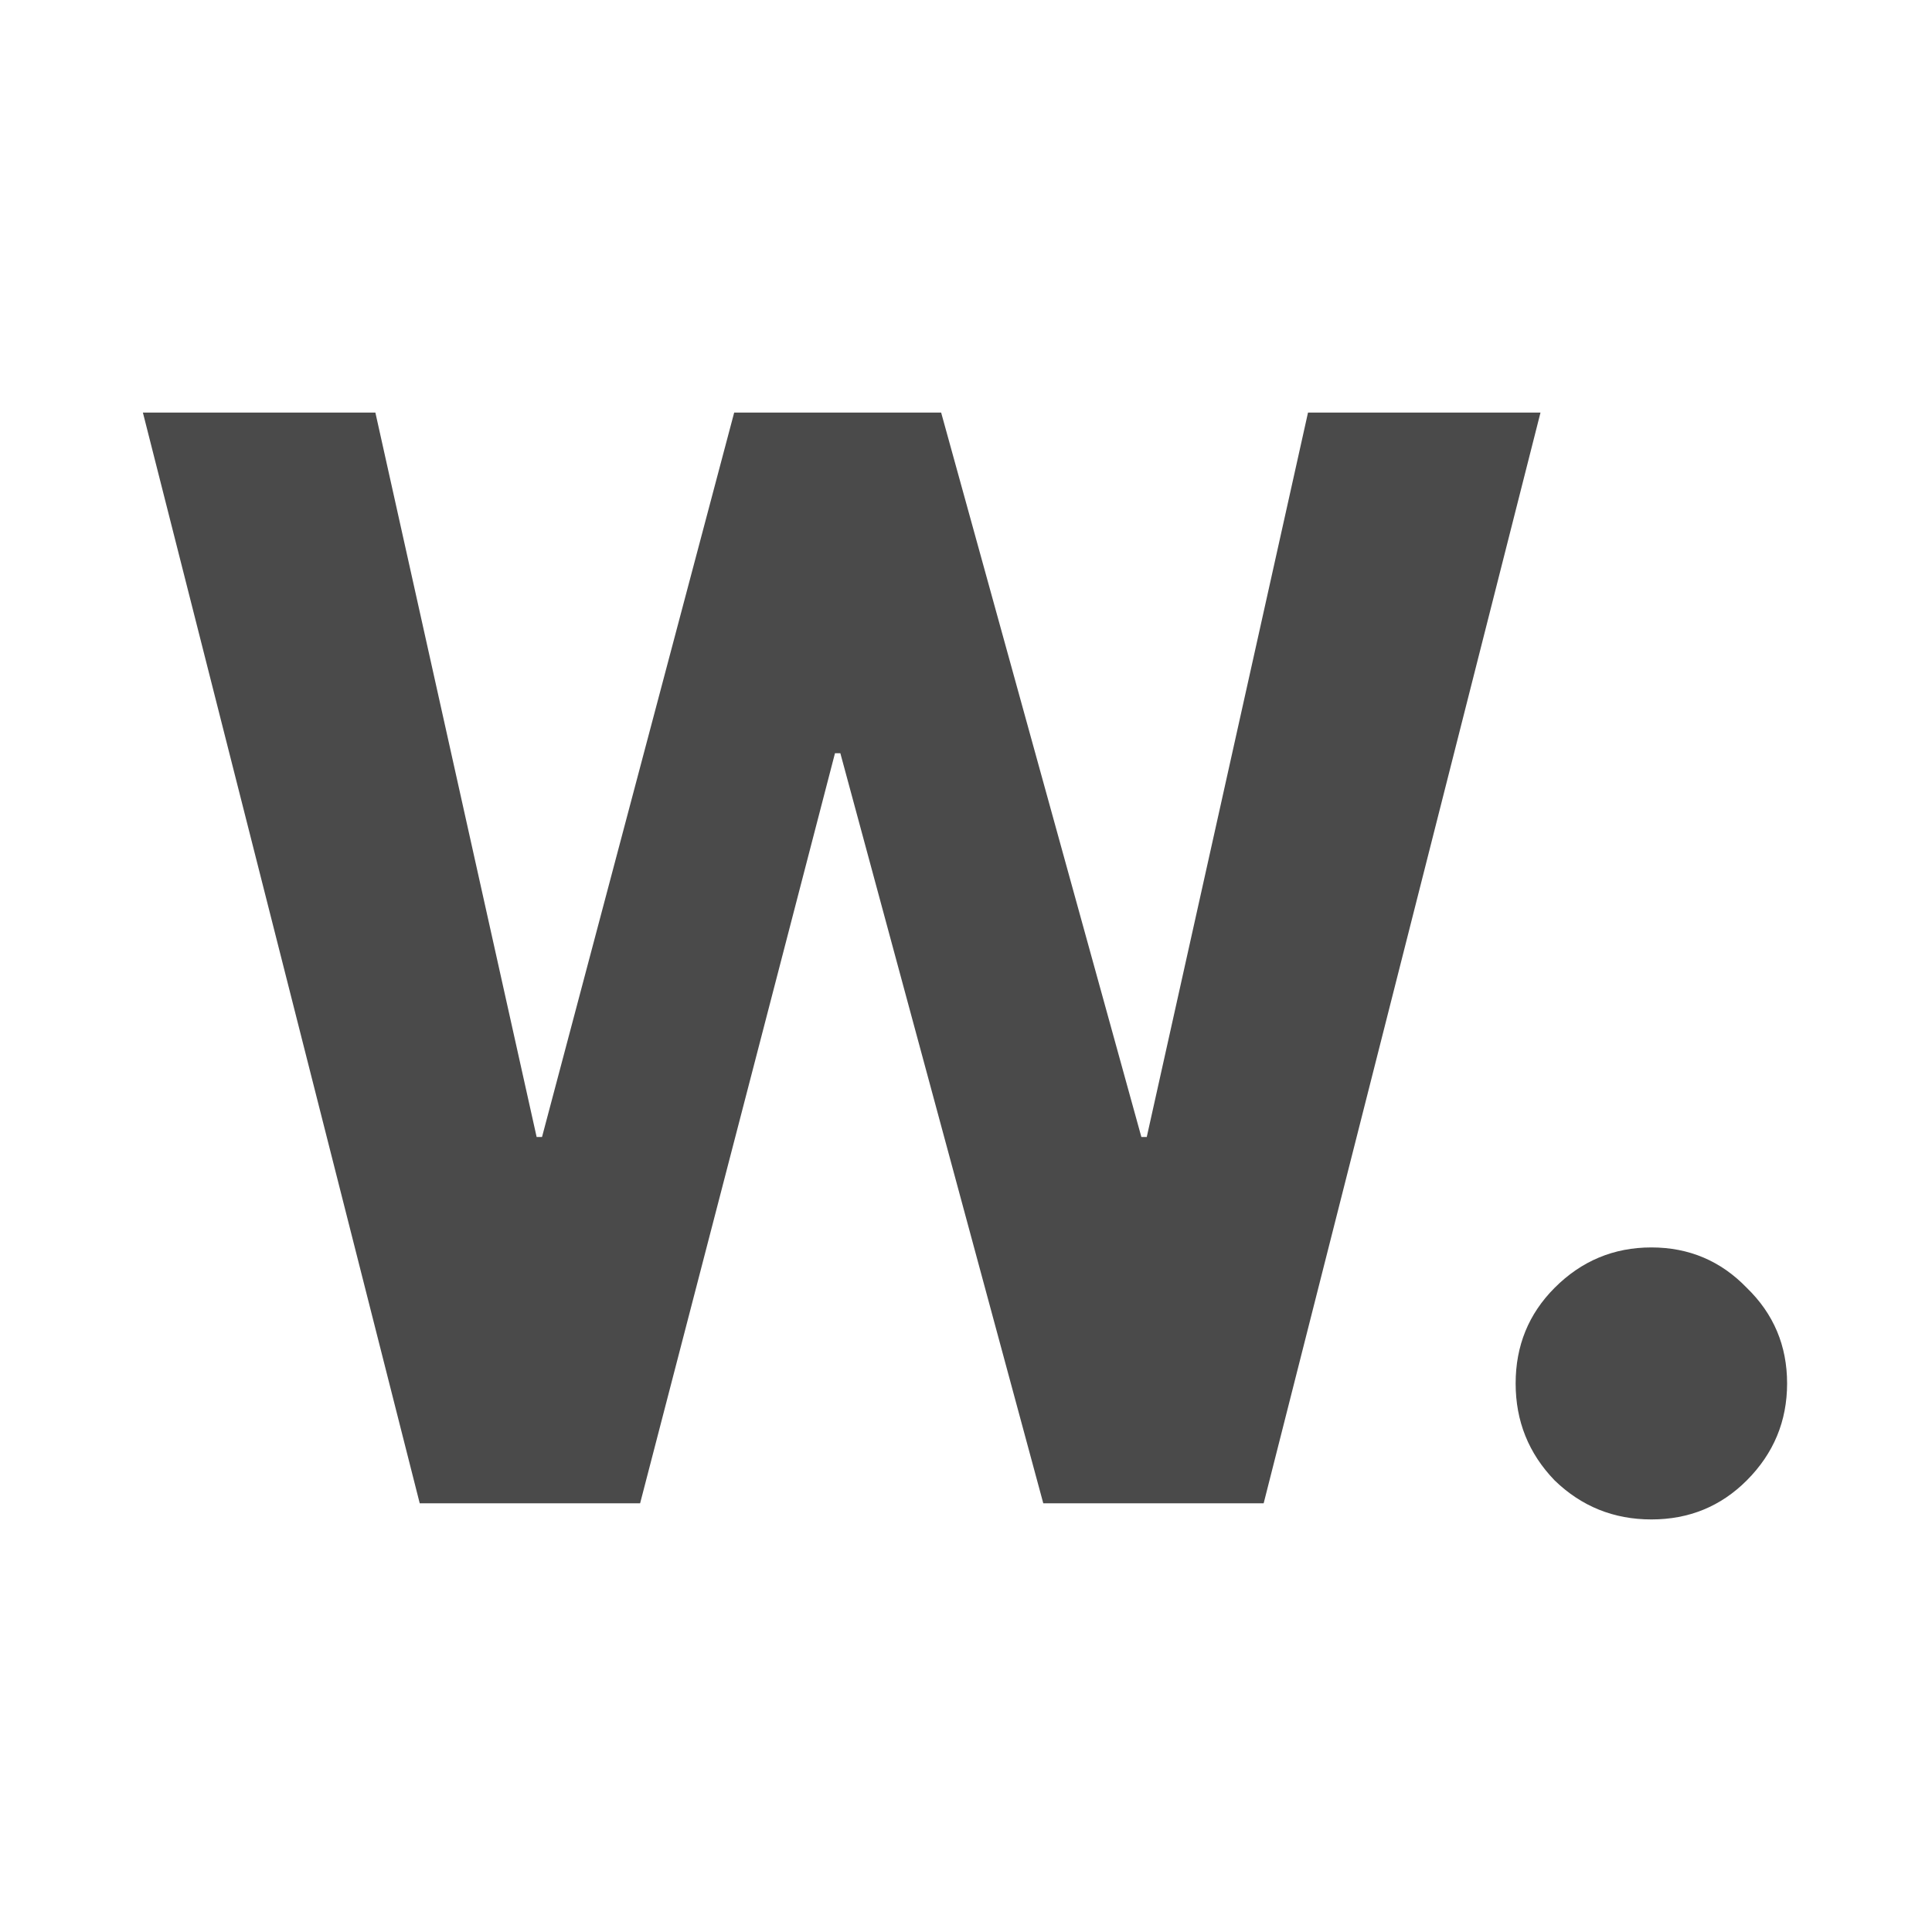
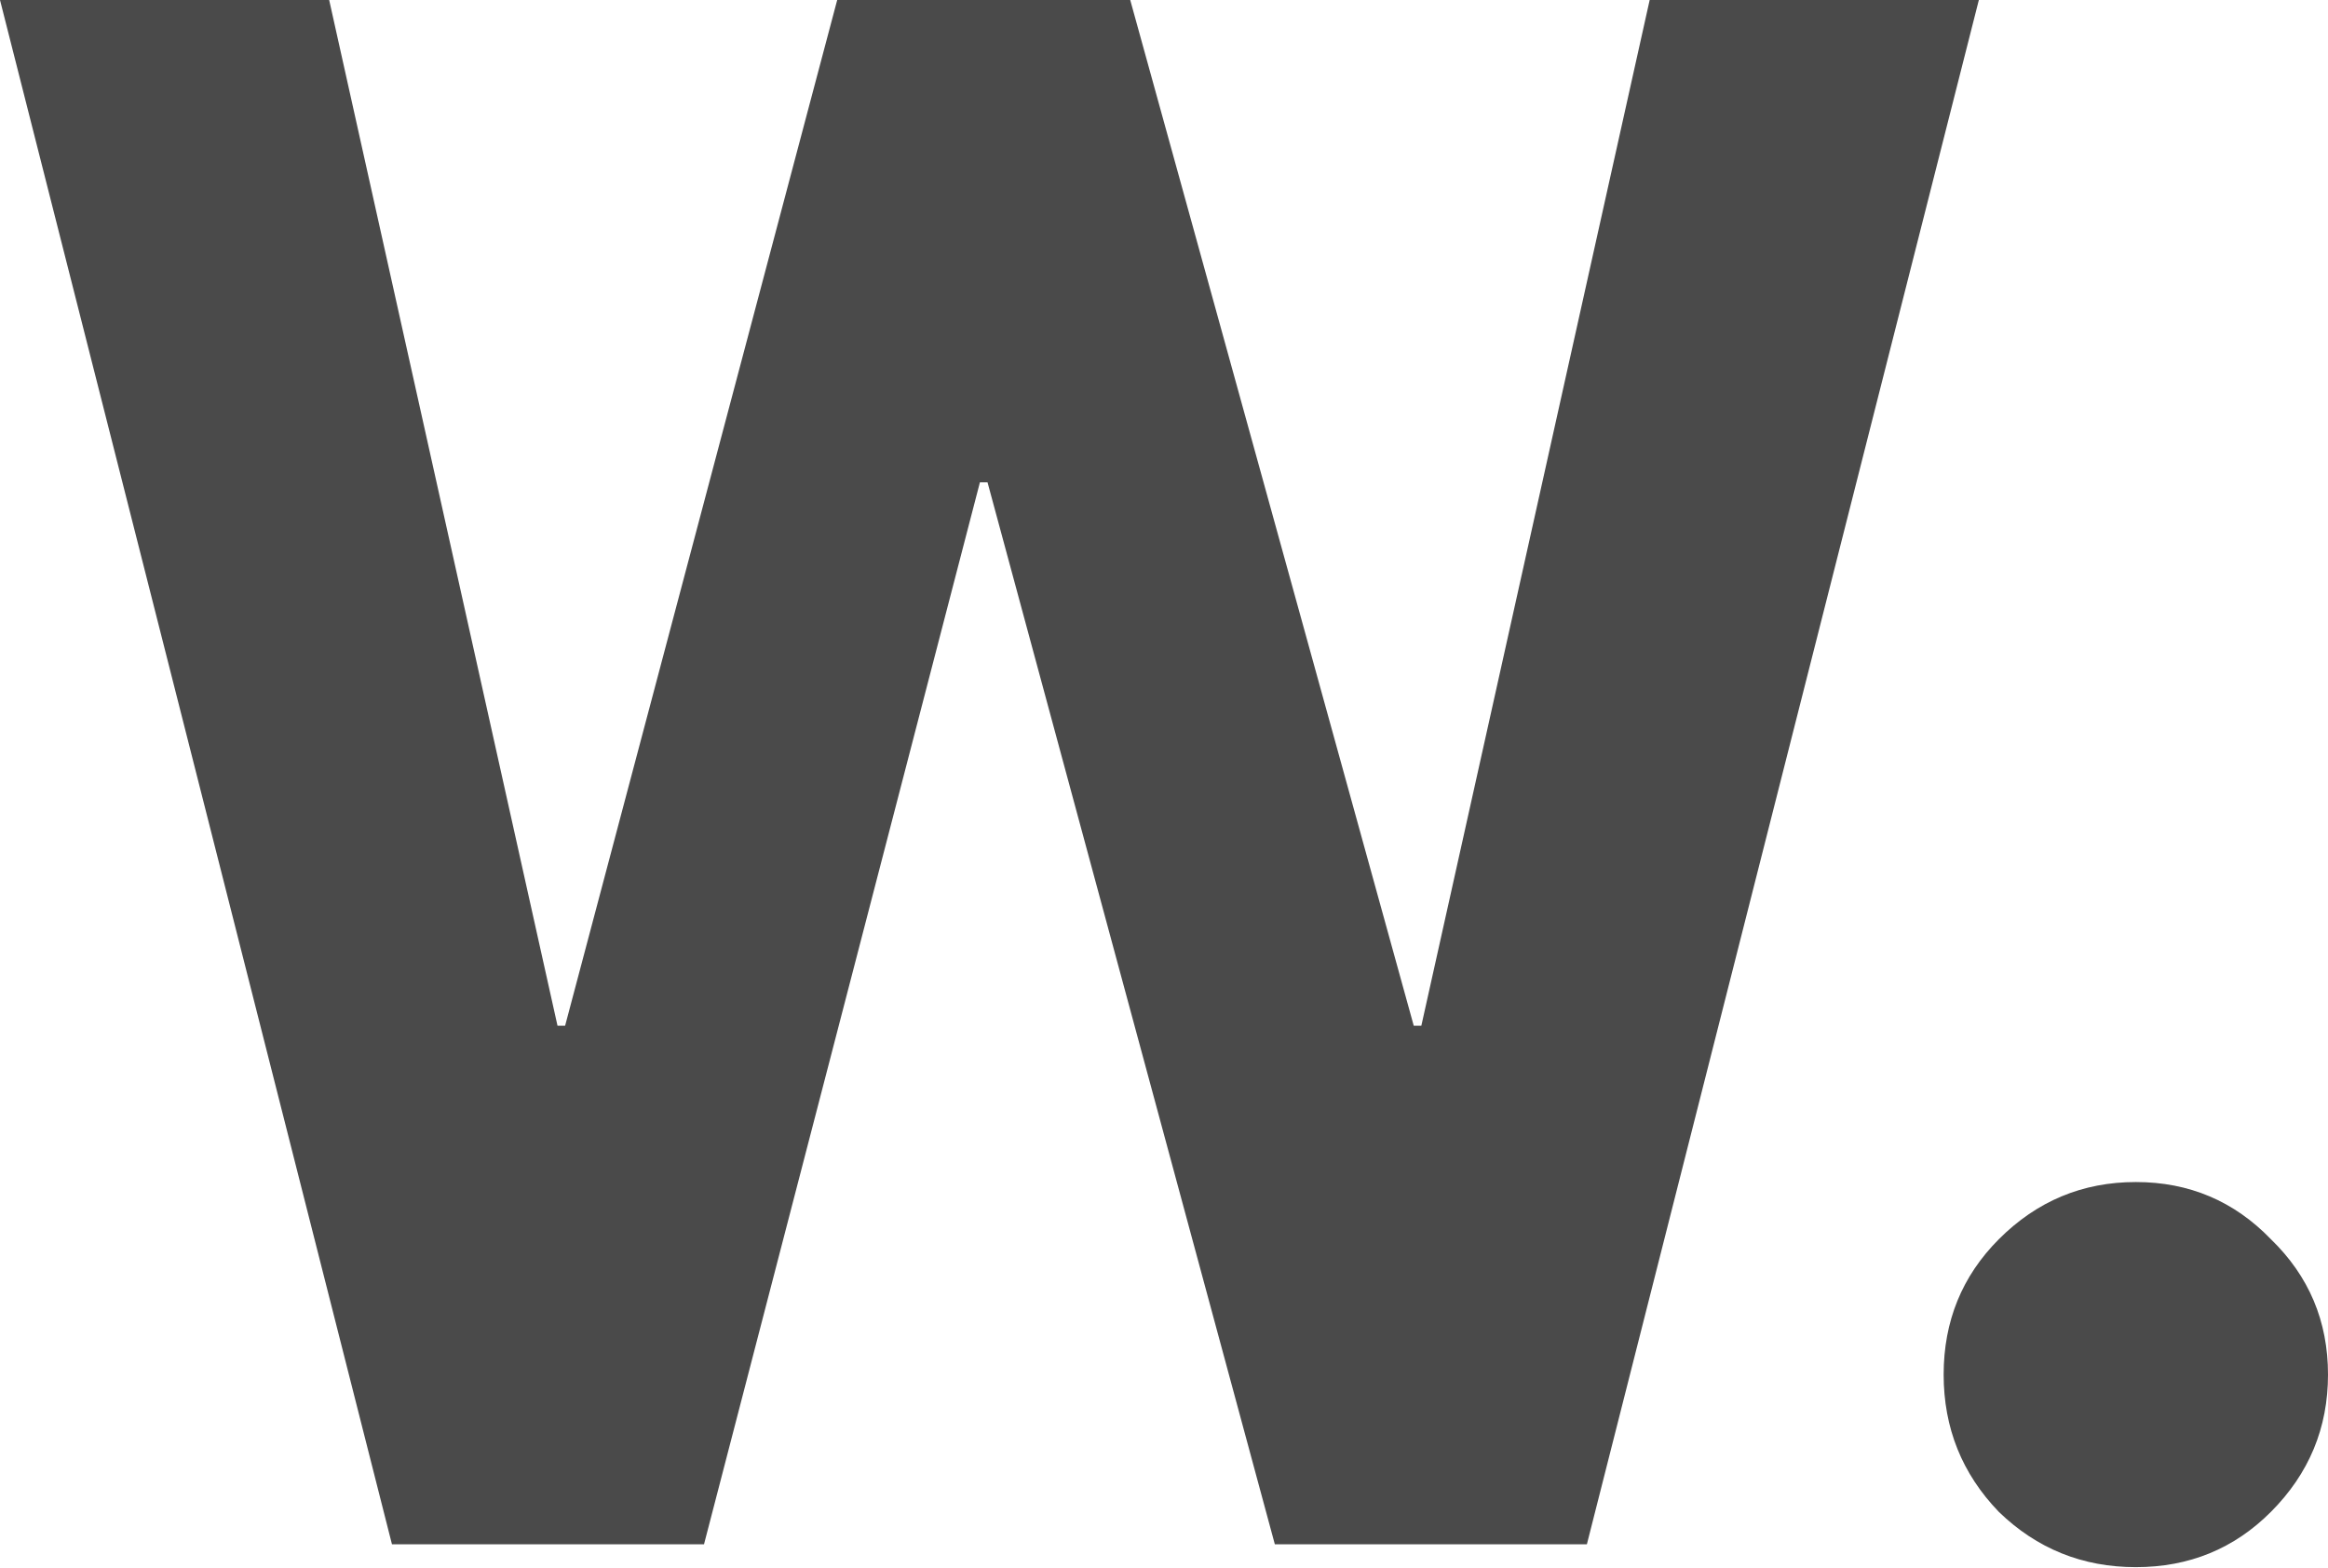
- <svg xmlns="http://www.w3.org/2000/svg" version="1.1" width="960" height="960">
-   <svg width="960" height="960" viewBox="0 0 960 960" fill="none">
-     <path d="M208.558 746.971L71 205H186.522L266.653 564.975H269.324L364.813 205H467.647L567.144 564.975H569.814L649.945 205H765.467L627.909 746.971H518.397L417.566 374.282H414.895L318.07 746.971H208.558ZM820.557 755C801.859 755 785.833 748.531 772.479 735.596C759.569 722.215 753.114 706.156 753.114 687.421C753.114 668.686 759.569 652.851 772.479 639.915C785.833 626.533 801.859 619.842 820.557 619.842C839.254 619.842 855.057 626.533 867.967 639.915C881.323 652.851 888 668.686 888 687.421C888 706.156 881.323 722.215 867.967 735.596C855.057 748.531 839.254 755 820.557 755Z" fill="black" fill-opacity="0.71" />
+ <svg xmlns="http://www.w3.org/2000/svg" version="1.1" width="609" height="410">
+   <svg width="609" height="410" viewBox="0 0 609 410" fill="none">
+     <path d="M102.537 404.015L0 0H86.112L145.842 268.345H147.833L219.011 0H295.665L369.831 268.345H371.821L431.552 0H517.663L415.126 404.015H333.494L258.334 126.192H256.343L184.168 404.015H102.537ZM558.728 410C544.79 410 532.844 405.178 522.889 395.535C513.266 385.56 508.454 373.589 508.454 359.623C508.454 345.657 513.266 333.853 522.889 324.21C532.844 314.234 544.79 309.246 558.728 309.246C572.664 309.246 584.444 314.234 594.067 324.21C604.023 333.853 609 345.657 609 359.623C609 373.589 604.023 385.56 594.067 395.535C584.444 405.178 572.664 410 558.728 410Z" fill="black" fill-opacity="0.71" />
  </svg>
  <style>@media (prefers-color-scheme: light) { :root { filter: none; } }
@media (prefers-color-scheme: dark) { :root { filter: invert(100%); } }
</style>
</svg>
